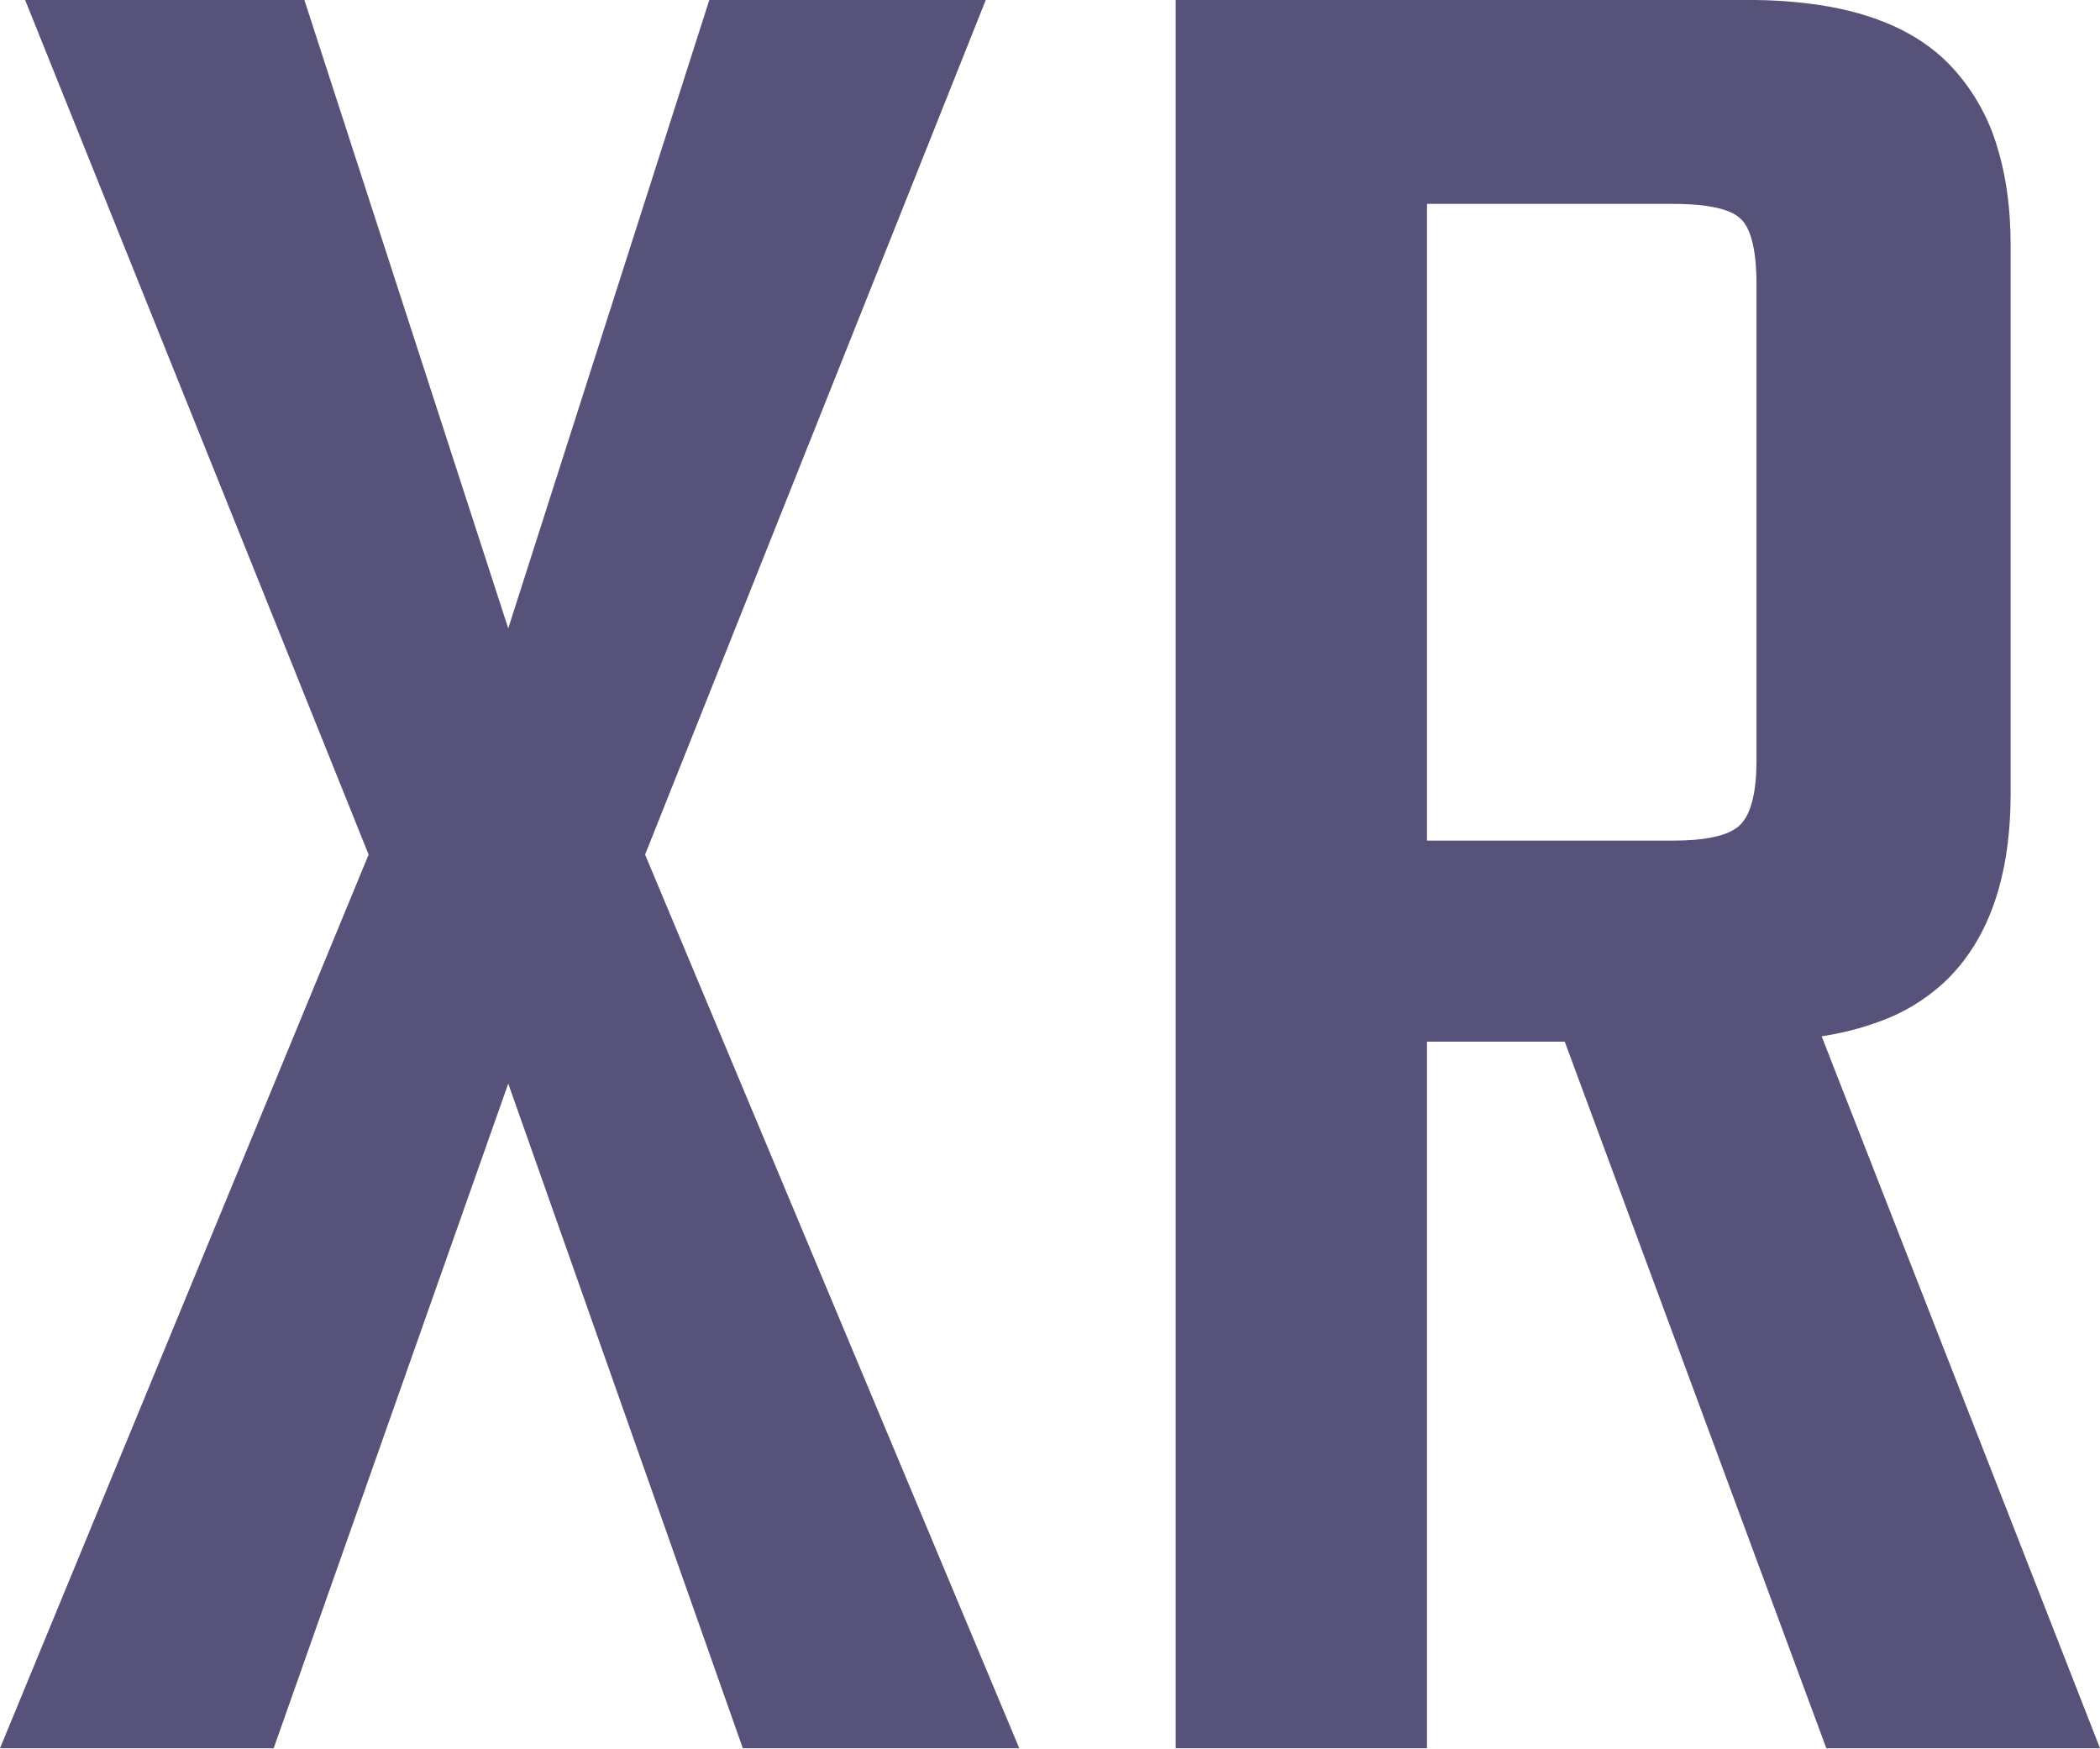
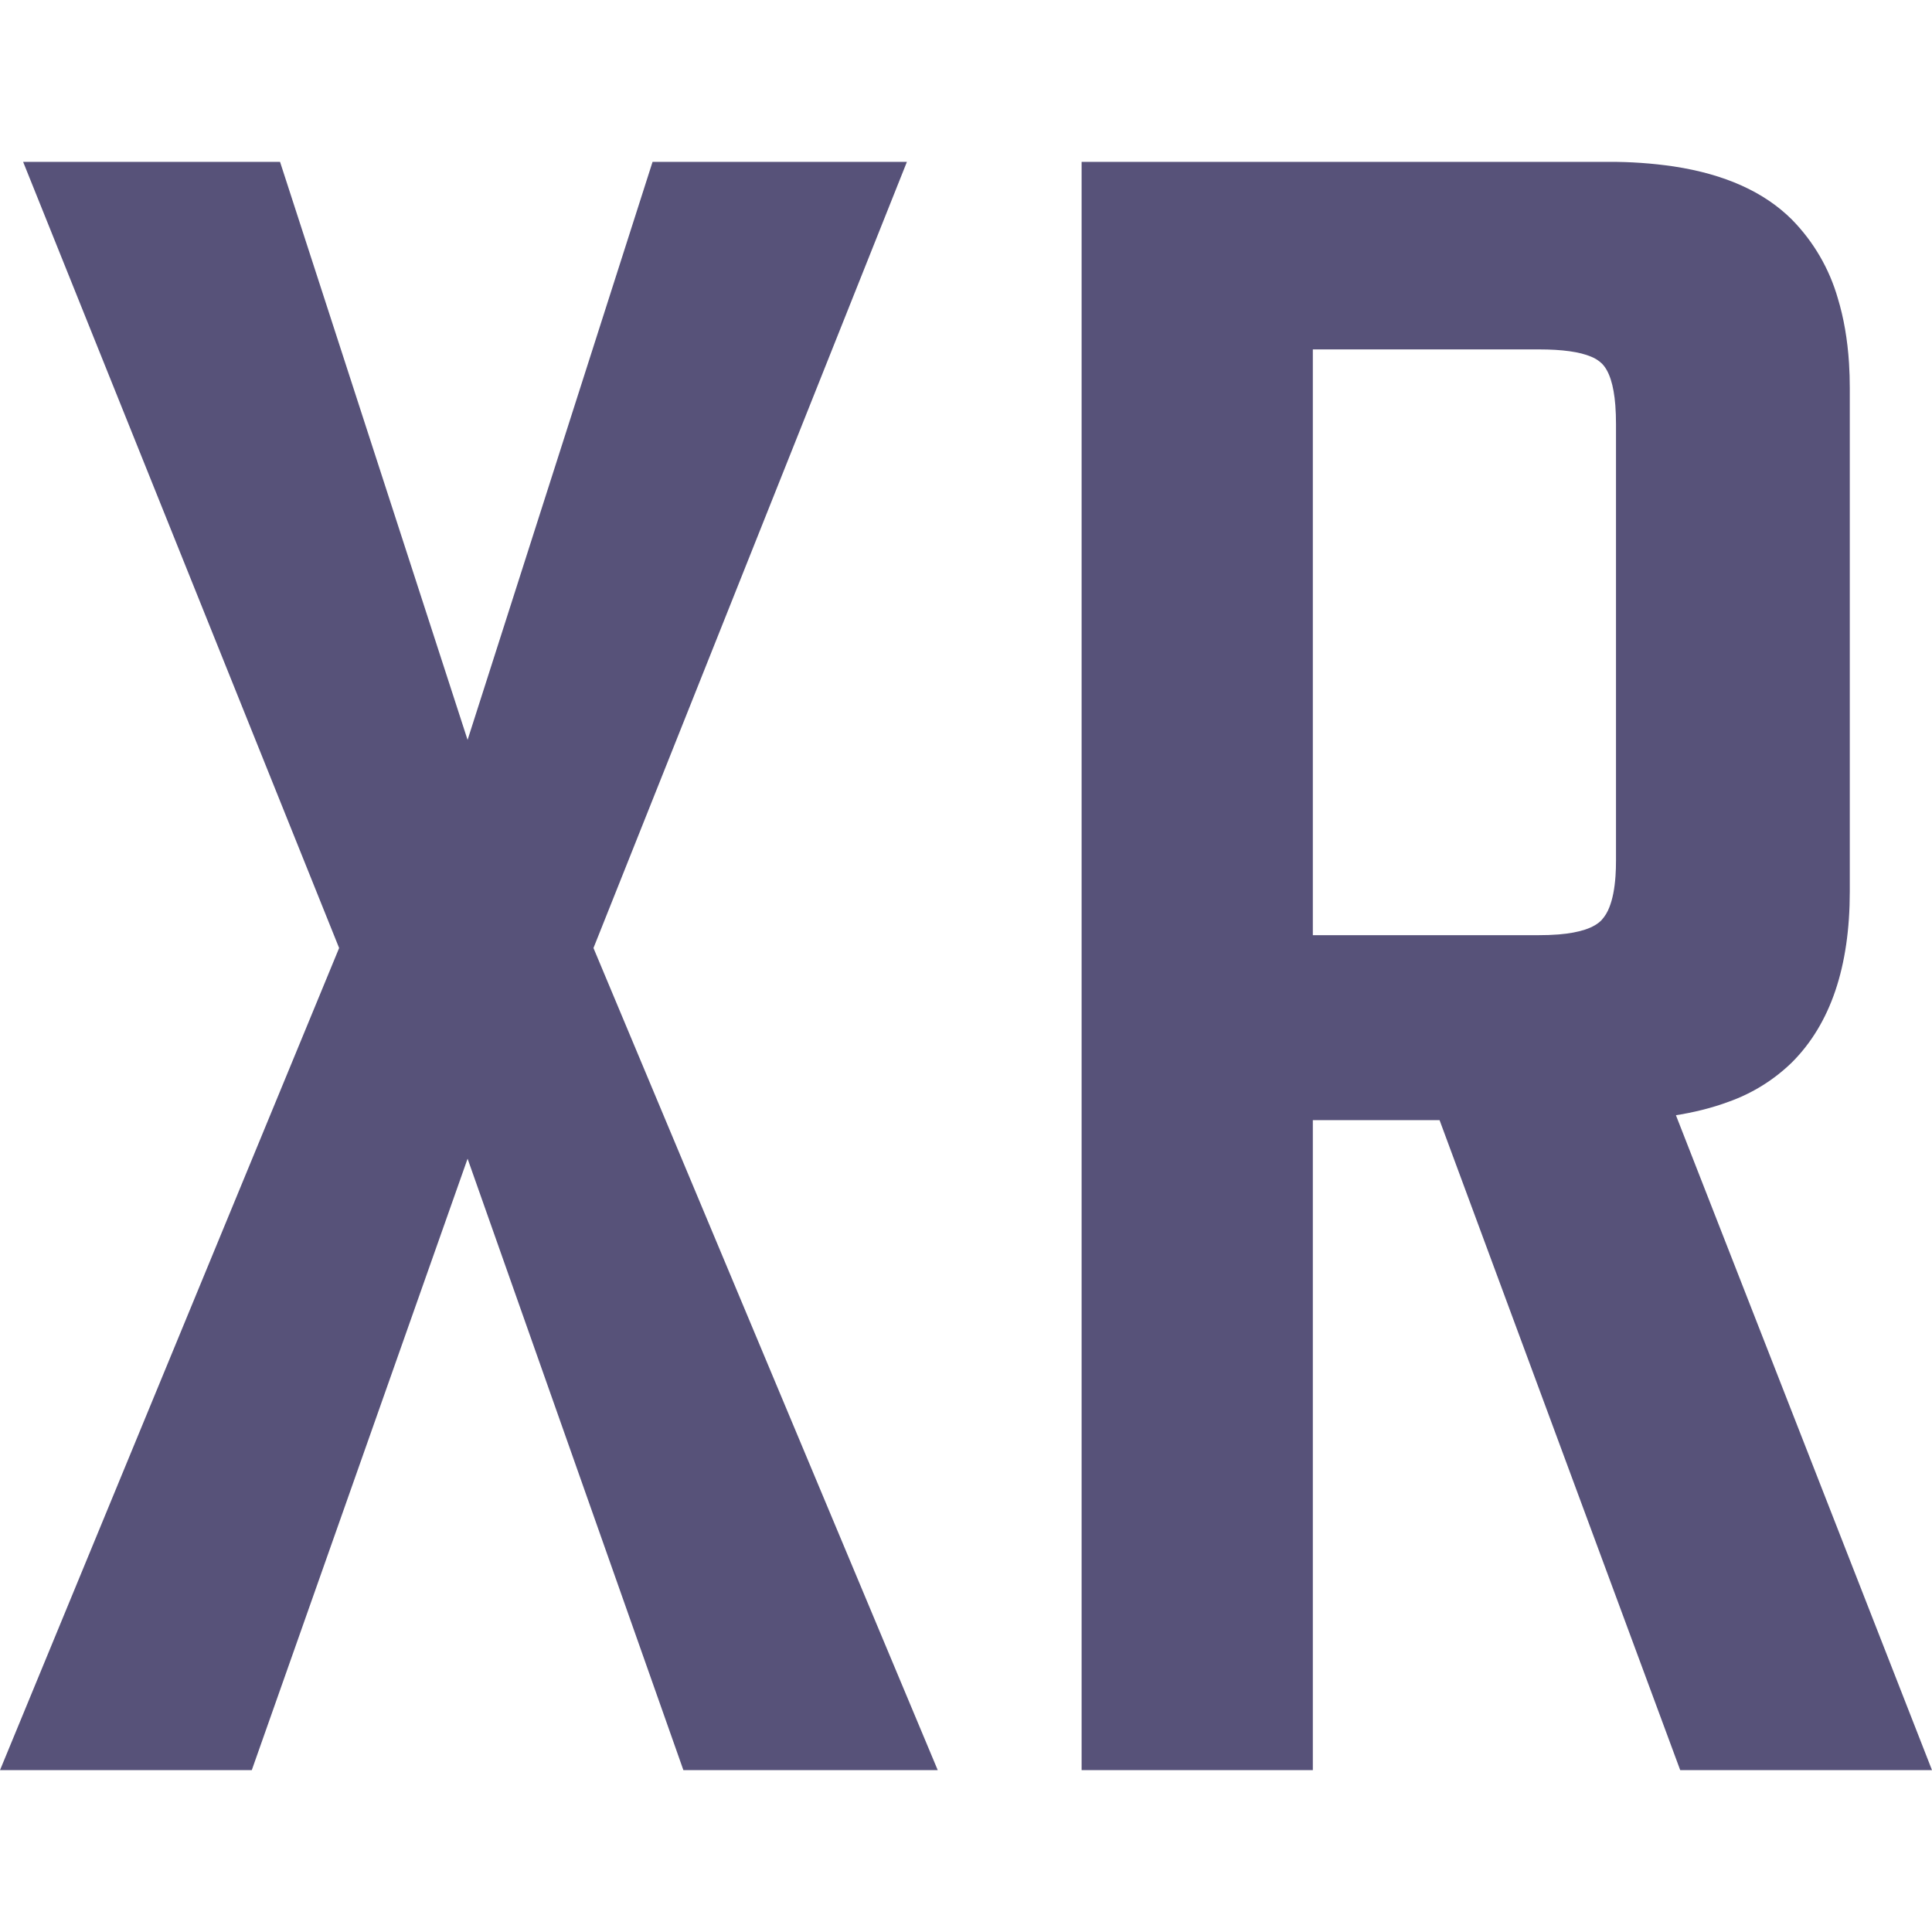
- <svg xmlns="http://www.w3.org/2000/svg" width="" height="" viewBox="0 0 75.2 62.6">
+ <svg xmlns="http://www.w3.org/2000/svg" width="48" height="48" viewBox="0 0 75.2 62.6">
  <style>
#logo {
      fill: #575279;
      font-size: 16.404px;
      fill-opacity: 1;
      stroke-width: 0.268;
      stroke-dasharray: none;
    }

    @media (prefers-color-scheme: dark) {
      #logo {
        fill: #e0def4; /* Dark mode fill color */
      }
    }
    </style>
  <g id="logo" stroke-linecap="round" fill-rule="nonzero">
    <path d="M 35.3 0 L 23.1 30.6 L 36.5 62.6 L 26.6 62.6 L 18.2 38.8 L 9.8 62.6 L 0 62.6 L 13.2 30.6 L 0.9 0 L 10.9 0 L 18.2 22.5 L 25.4 0 L 35.3 0 Z M 62.9 27.2 L 62.9 10.2 A 9.303 9.303 0 0 0 62.874 9.473 Q 62.78 8.28 62.35 7.85 A 1.301 1.301 0 0 0 61.934 7.584 Q 61.266 7.3 59.9 7.3 L 43.3 7.3 L 43.3 0 L 62.6 0 A 16.956 16.956 0 0 1 65.147 0.178 Q 68.133 0.633 69.75 2.25 A 7.207 7.207 0 0 1 71.534 5.311 Q 71.882 6.454 71.97 7.834 A 15.138 15.138 0 0 1 72 8.8 L 72 28.4 Q 72 32.8 69.75 35.05 A 6.777 6.777 0 0 1 67.274 36.588 Q 65.356 37.3 62.6 37.3 L 46.5 37.3 L 46.5 30.1 L 59.9 30.1 A 9.448 9.448 0 0 0 60.667 30.072 Q 61.905 29.97 62.34 29.511 A 0.954 0.954 0 0 0 62.35 29.5 A 1.57 1.57 0 0 0 62.64 29.018 Q 62.829 28.547 62.881 27.801 A 8.713 8.713 0 0 0 62.9 27.2 Z M 42.1 62.6 L 42.1 0 L 51.1 0 L 51.1 62.6 L 42.1 62.6 Z M 65.4 62.6 L 54.7 33.7 L 63.9 33.7 L 75.2 62.6 L 65.4 62.6 Z" vector-effect="non-scaling-stroke" />
  </g>
</svg>
